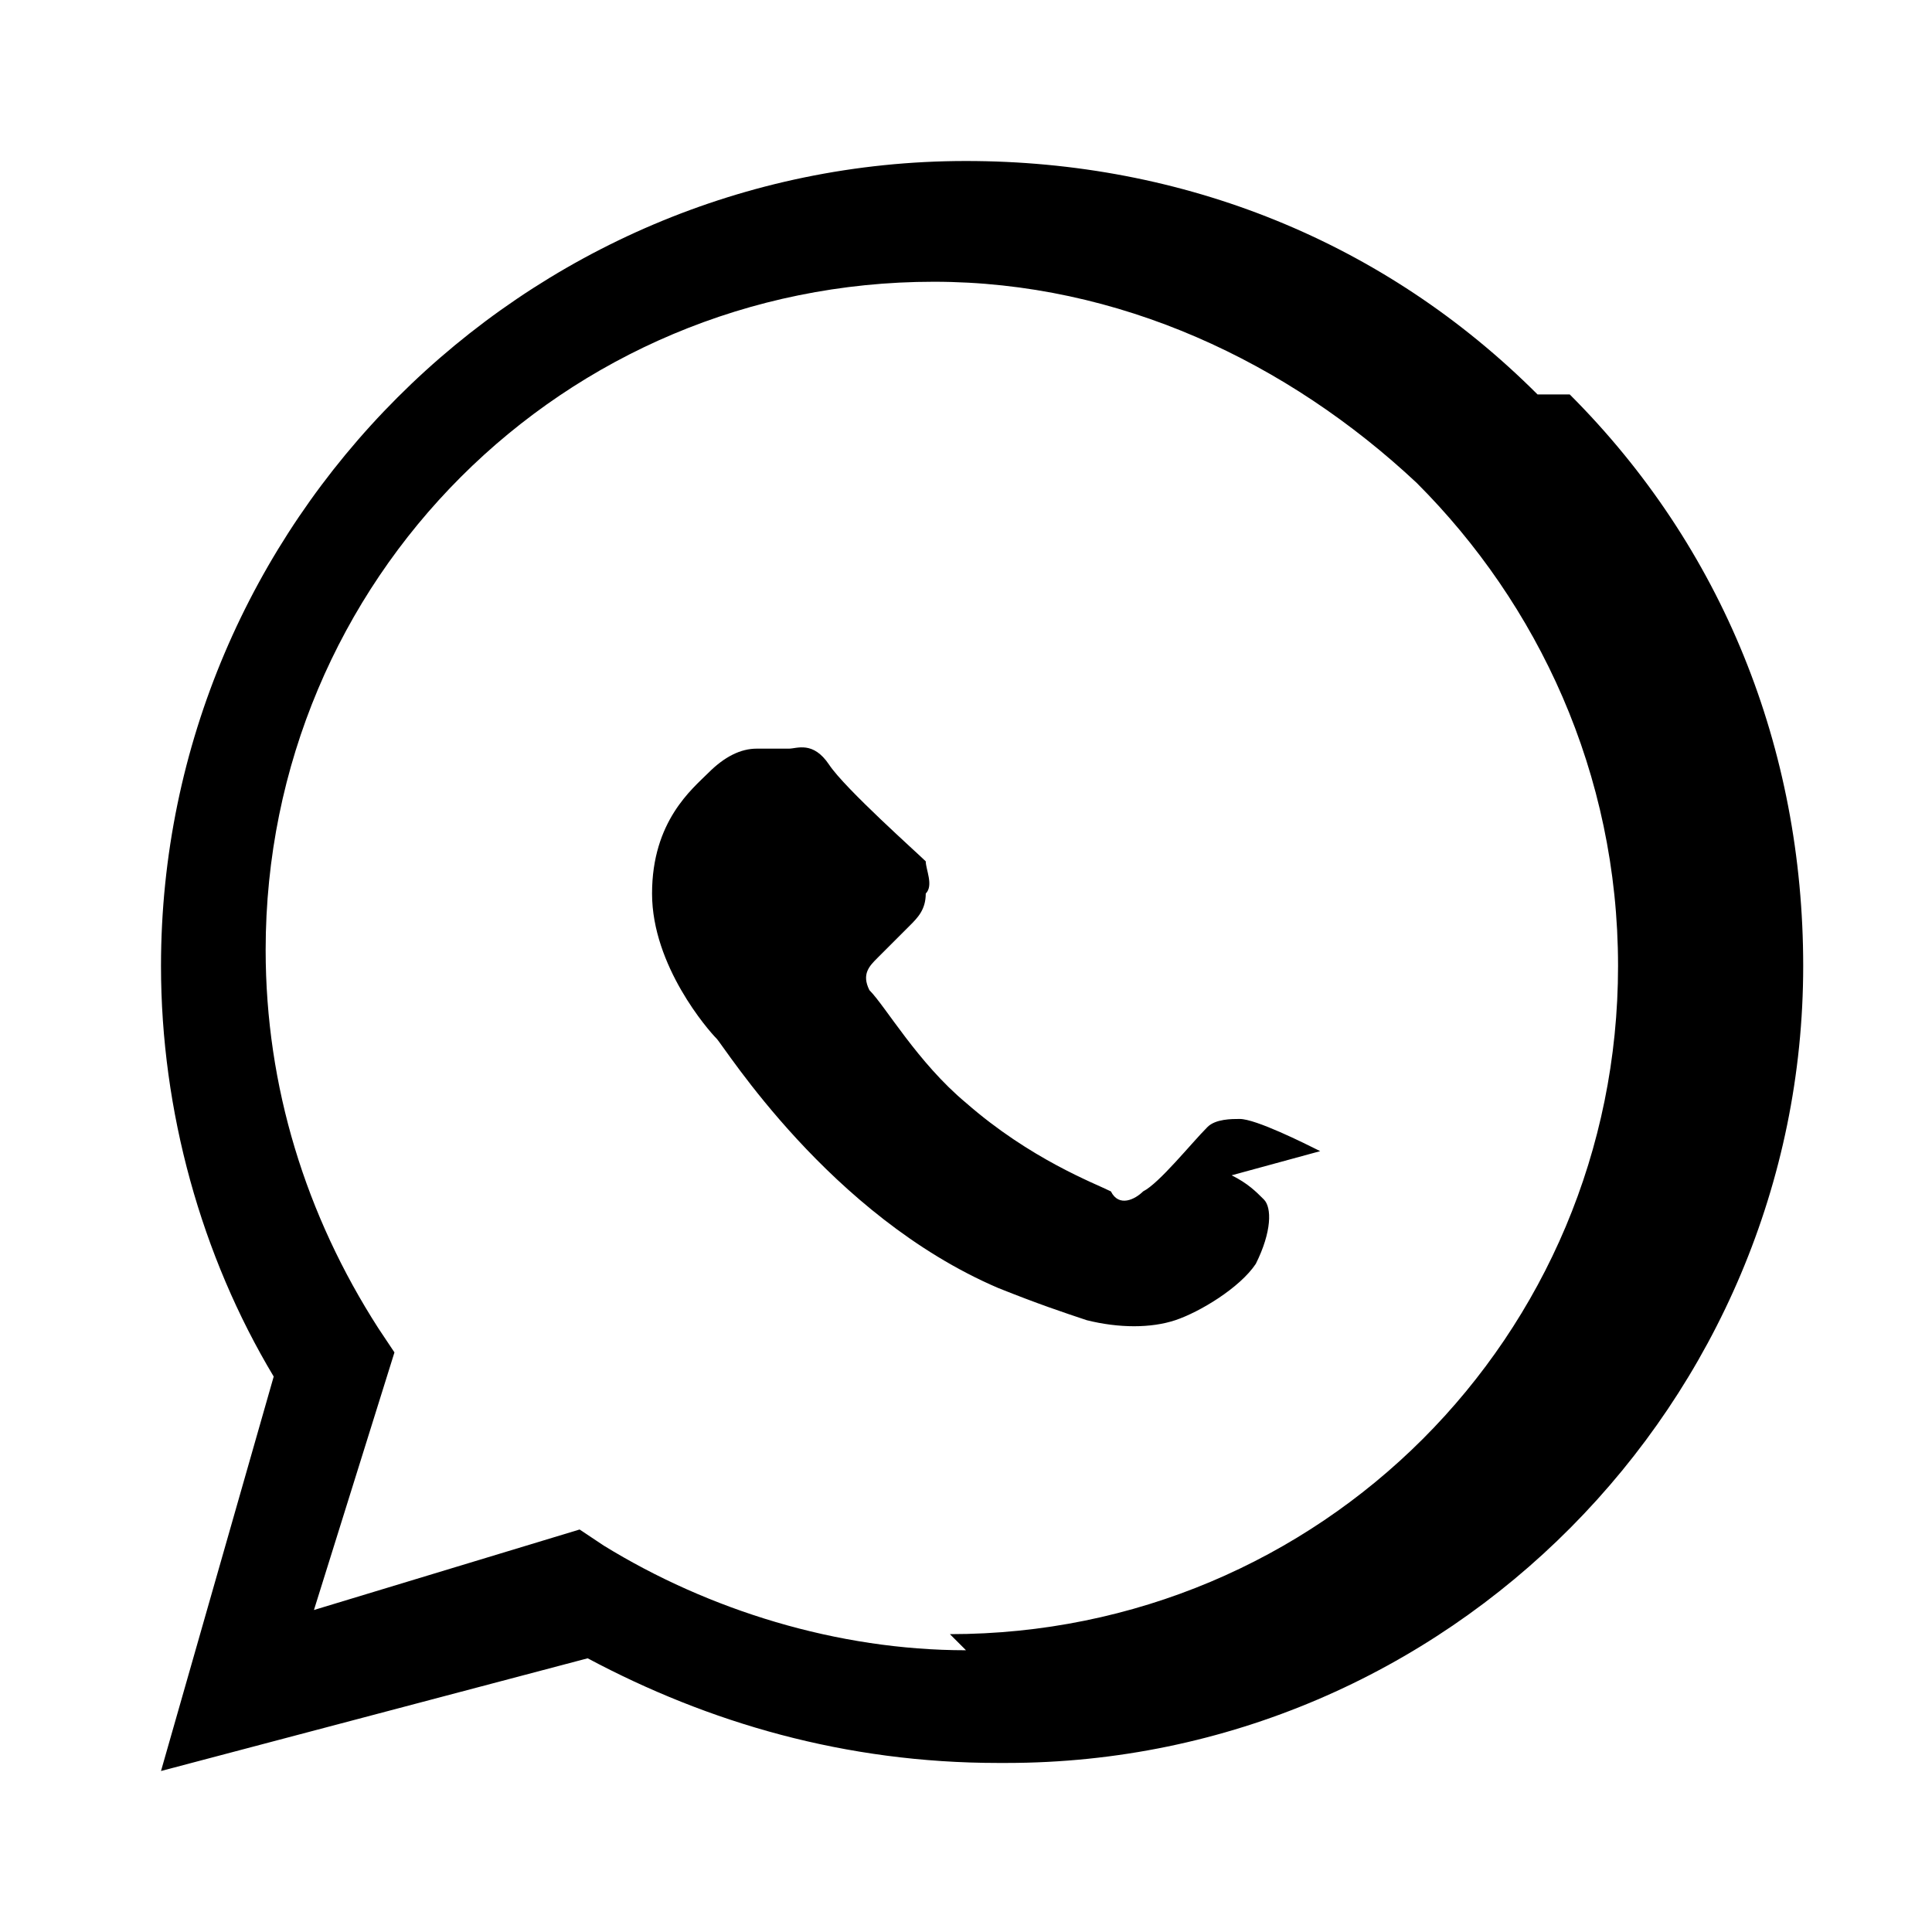
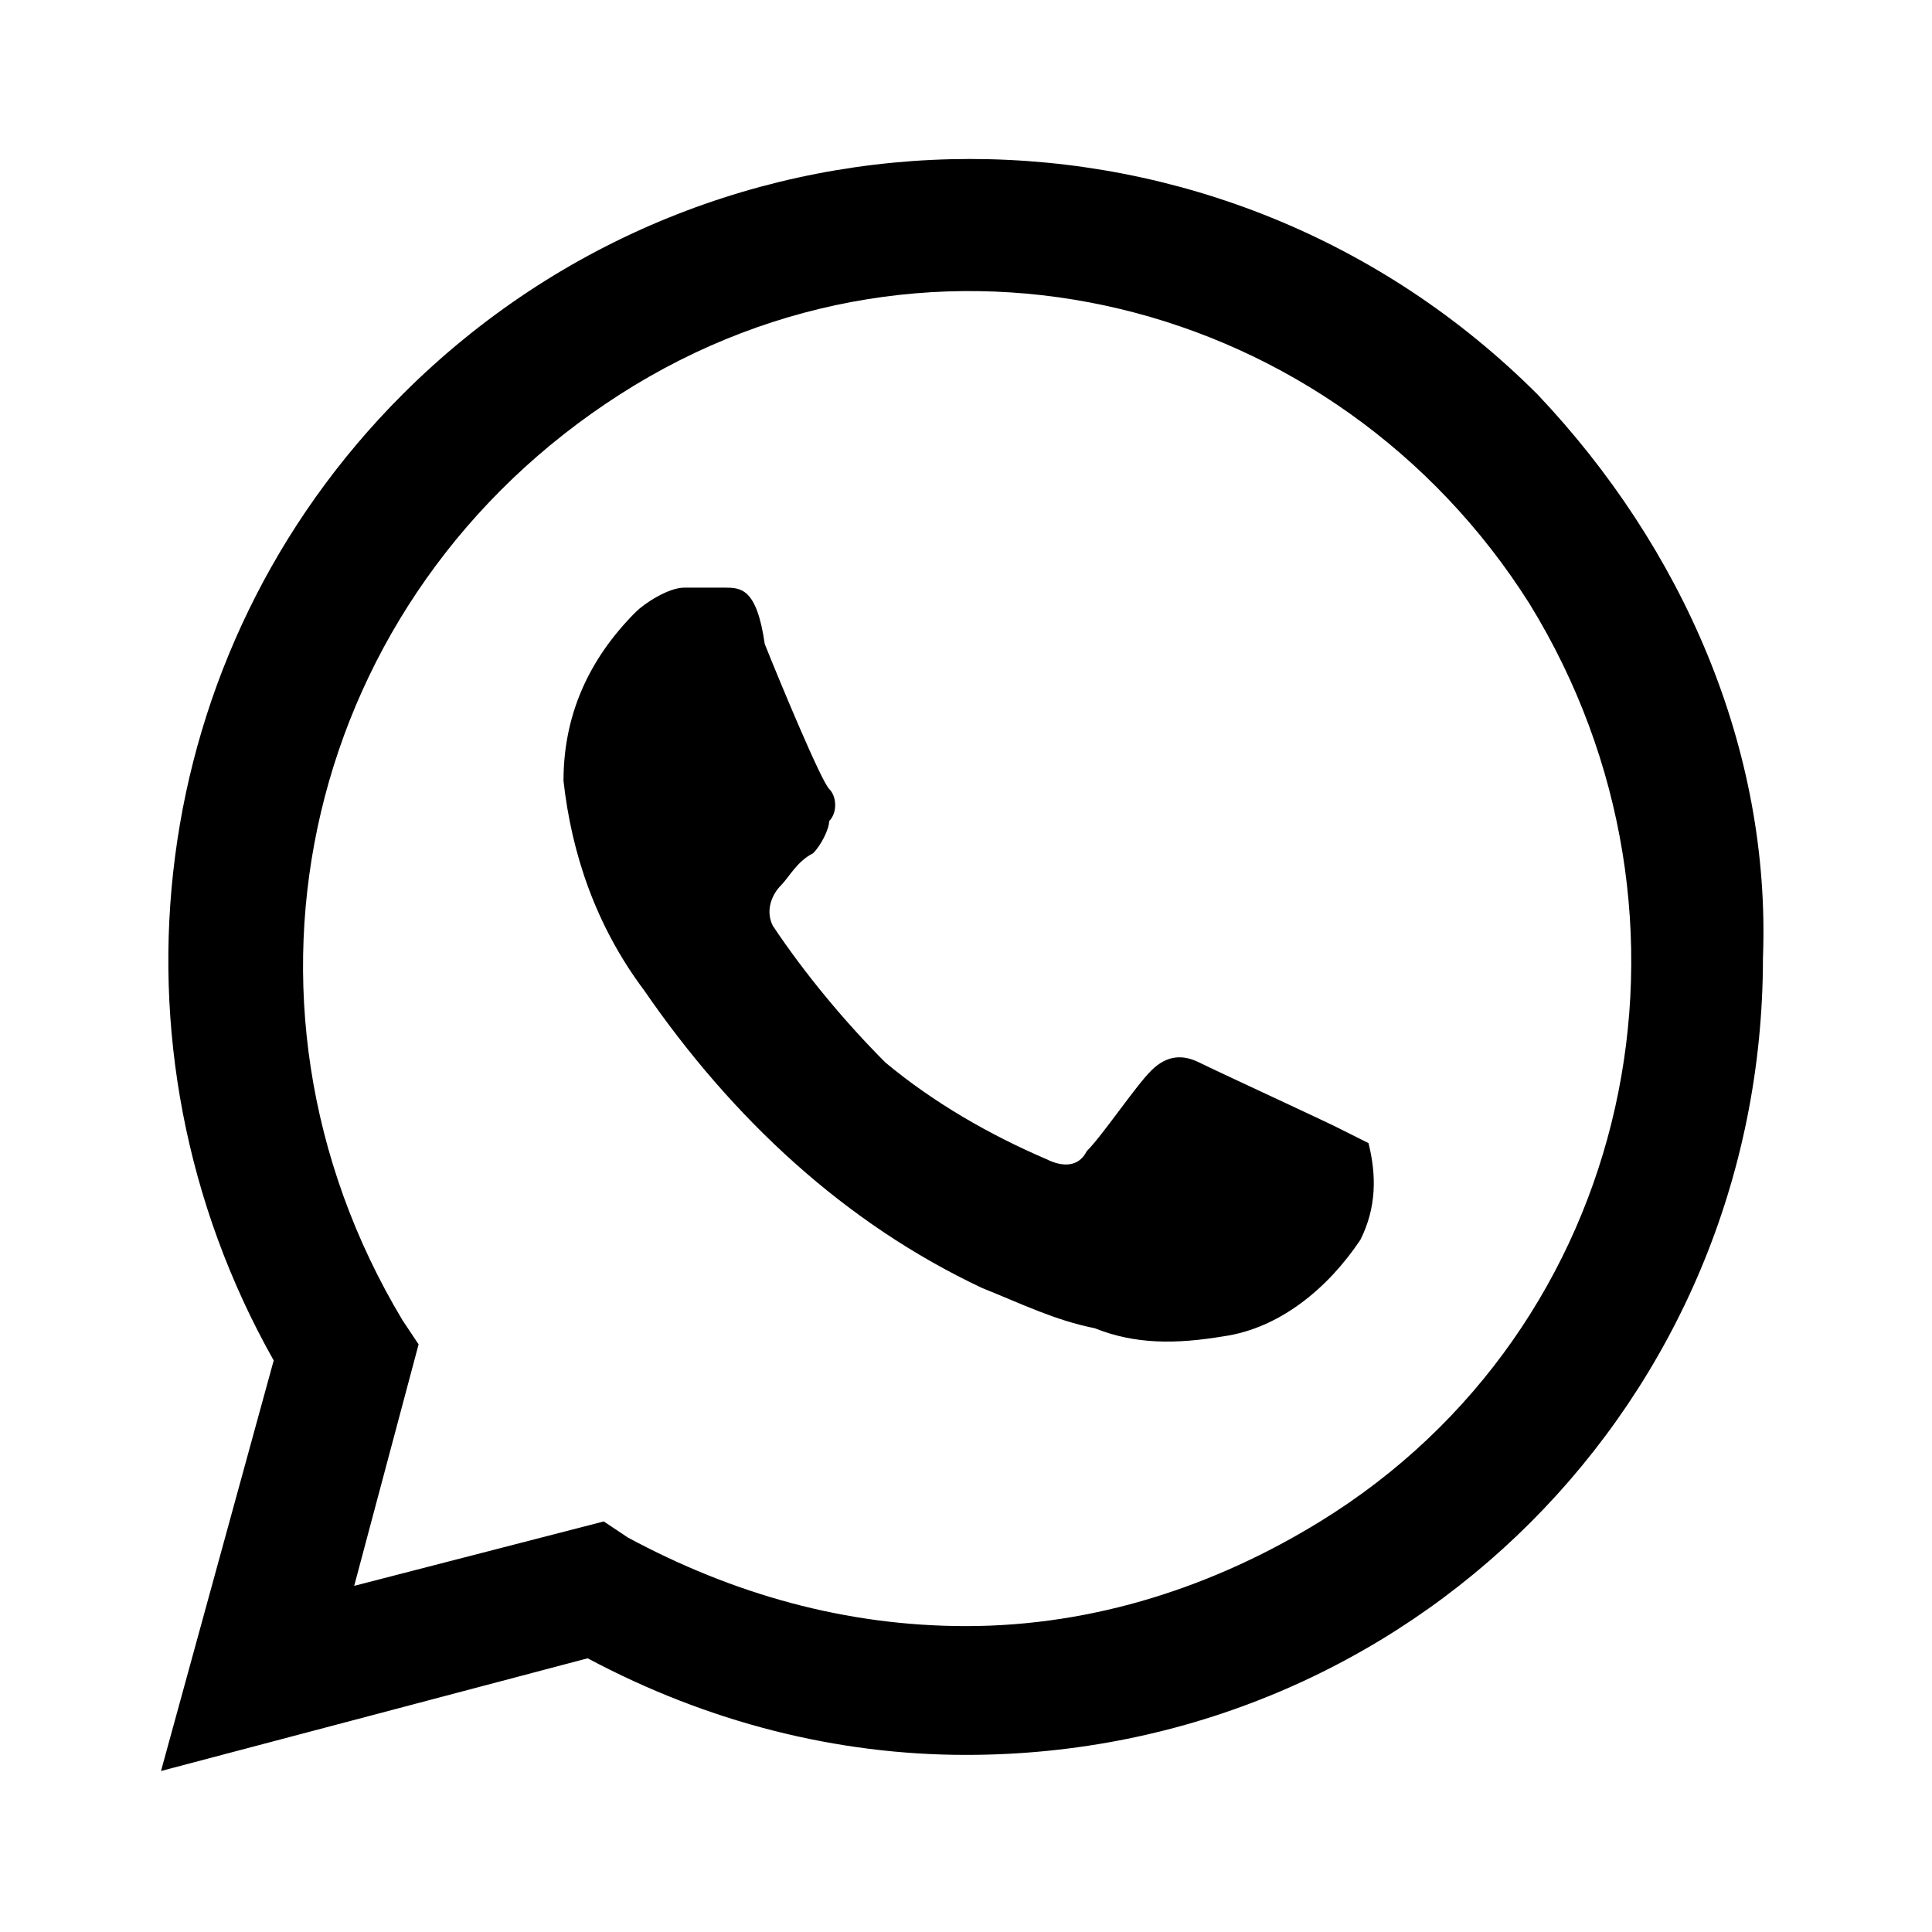
- <svg xmlns="http://www.w3.org/2000/svg" fill="currentColor" viewBox="0 0 24 24">
-   <path d="M19.1 4.9C17.2 3 14.7 2 12 2C6.5 2 2 6.5 2 12c0 1.8.5 3.6 1.4 5.1L2 22l5.3-1.4c1.5.8 3.2 1.3 5.1 1.3h.1c5.5 0 9.9-4.5 9.9-9.9c0-2.7-1-5.2-2.9-7.1zM12 20.5c-1.6 0-3.2-.5-4.5-1.3l-.3-.2l-3.3 1l1-3.2l-.2-.3c-.9-1.4-1.4-3-1.4-4.7c0-4.6 3.7-8.3 8.3-8.3c2.3 0 4.4 1 6 2.5c1.5 1.5 2.5 3.6 2.5 6c0 4.6-3.7 8.3-8.3 8.3zm4.4-6.2c-.2-.1-.8-.4-1-.4c-.1 0-.3 0-.4.1c-.2.2-.6.7-.8.8c-.1.1-.3.2-.4 0c-.2-.1-1-.4-1.8-1.1c-.6-.5-1-1.2-1.2-1.4c-.1-.2 0-.3.1-.4l.4-.4c.1-.1.2-.2.2-.4c.1-.1 0-.3 0-.4c-.1-.1-1-.9-1.2-1.2c-.2-.3-.4-.2-.5-.2h-.4c-.2 0-.4.1-.6.3c-.2.2-.7.6-.7 1.5c0 .9.7 1.7.8 1.8c.1.1 1.4 2.2 3.5 3.1c.5.2.8.3 1.1.4c.4.1.8.1 1.1.0c.3-.1.8-.4 1-.7c.2-.4.2-.7.1-.8c-.1-.1-.2-.2-.4-.3z" />
+ <svg xmlns="http://www.w3.org/2000/svg" width="800" height="800" viewBox="0 0 24 24" xml:space="preserve">
+   <path d="M16.6 14c-.2-.1-1.5-.7-1.7-.8s-.4-.1-.6.1-.6.8-.8 1c-.1.2-.3.2-.5.1-.7-.3-1.4-.7-2-1.2-.5-.5-1-1.1-1.4-1.7-.1-.2 0-.4.1-.5s.2-.3.4-.4c.1-.1.2-.3.2-.4.1-.1.1-.3 0-.4S9.7 8.5 9.5 8c-.1-.7-.3-.7-.5-.7h-.5c-.2 0-.5.2-.6.3Q7 8.5 7 9.7c.1.9.4 1.8 1 2.6 1.1 1.6 2.5 2.9 4.2 3.7.5.2.9.4 1.4.5.5.2 1 .2 1.6.1.7-.1 1.3-.6 1.7-1.2.2-.4.2-.8.1-1.2zm2.5-9.1C15.2 1 8.9 1 5 4.9c-3.2 3.2-3.8 8.1-1.6 12L2 22l5.3-1.4c1.5.8 3.1 1.2 4.7 1.2 5.5 0 9.9-4.4 9.9-9.9.1-2.6-1-5.1-2.8-7m-2.7 14c-1.3.8-2.8 1.3-4.4 1.3-1.5 0-2.9-.4-4.2-1.1l-.3-.2-3.1.8.8-3-.2-.3c-2.4-4-1.2-9 2.7-11.5S16.6 3.7 19 7.5c2.4 3.9 1.3 9-2.6 11.4" />
</svg>
